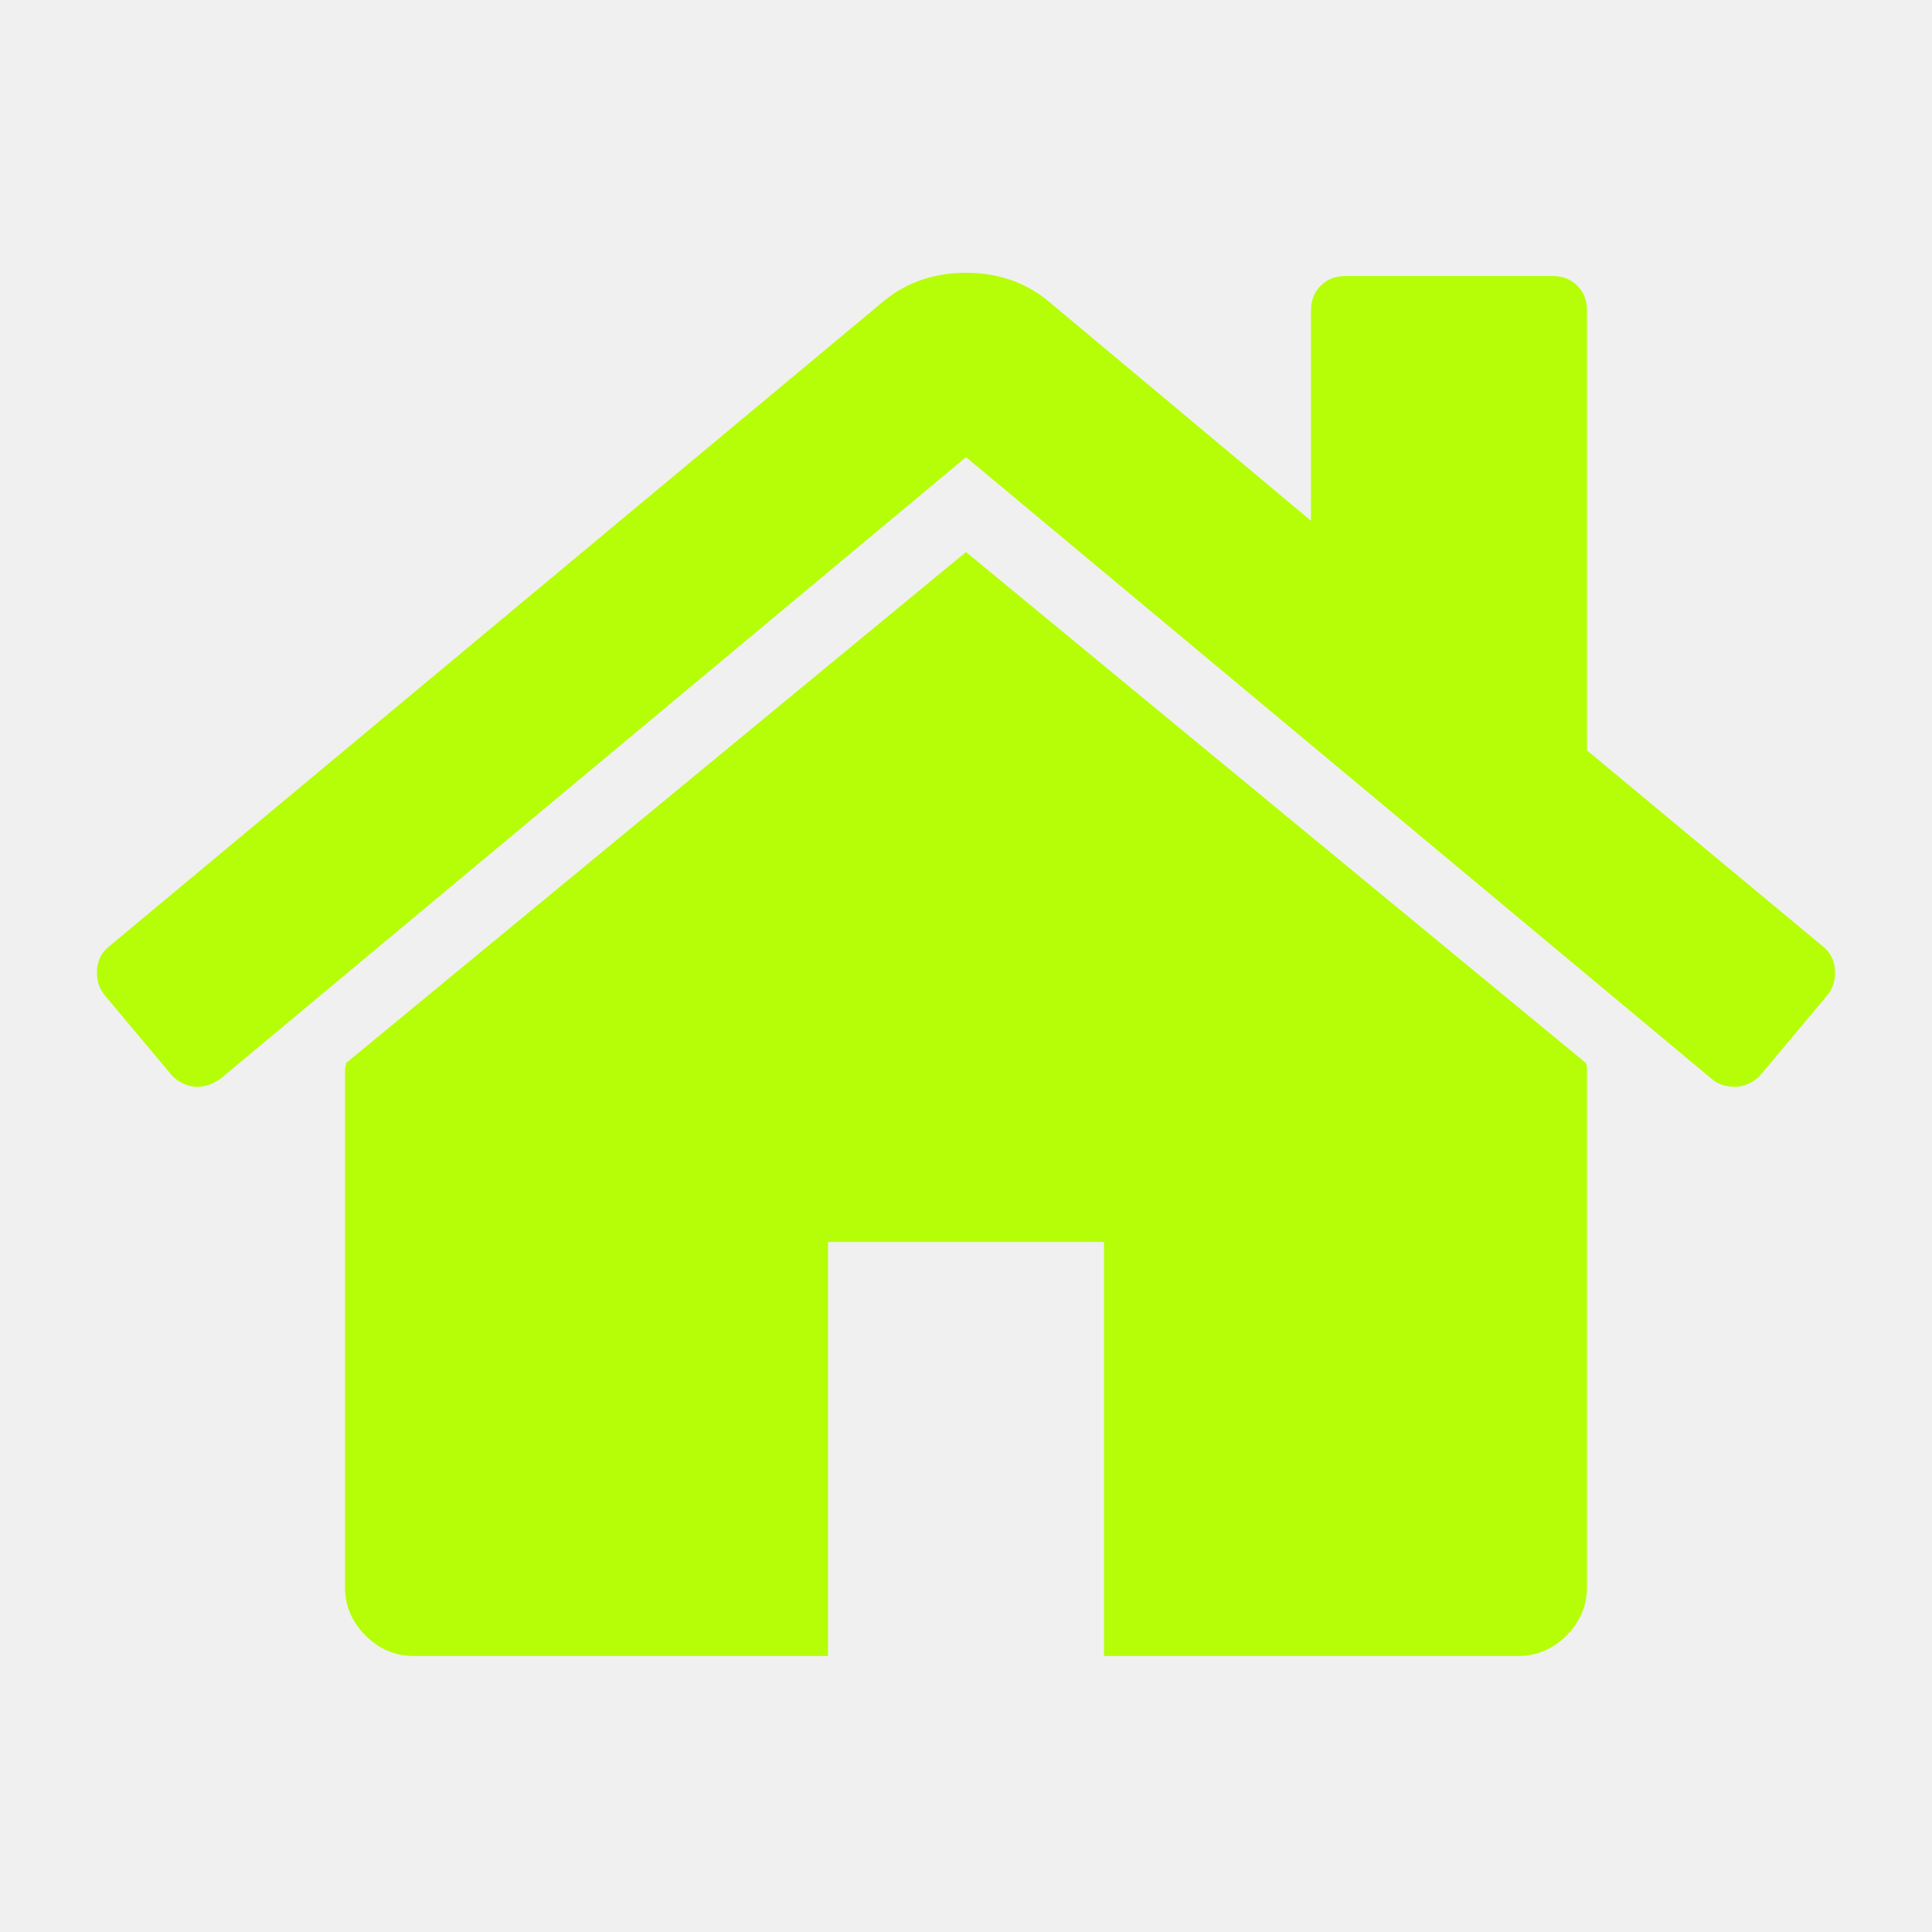
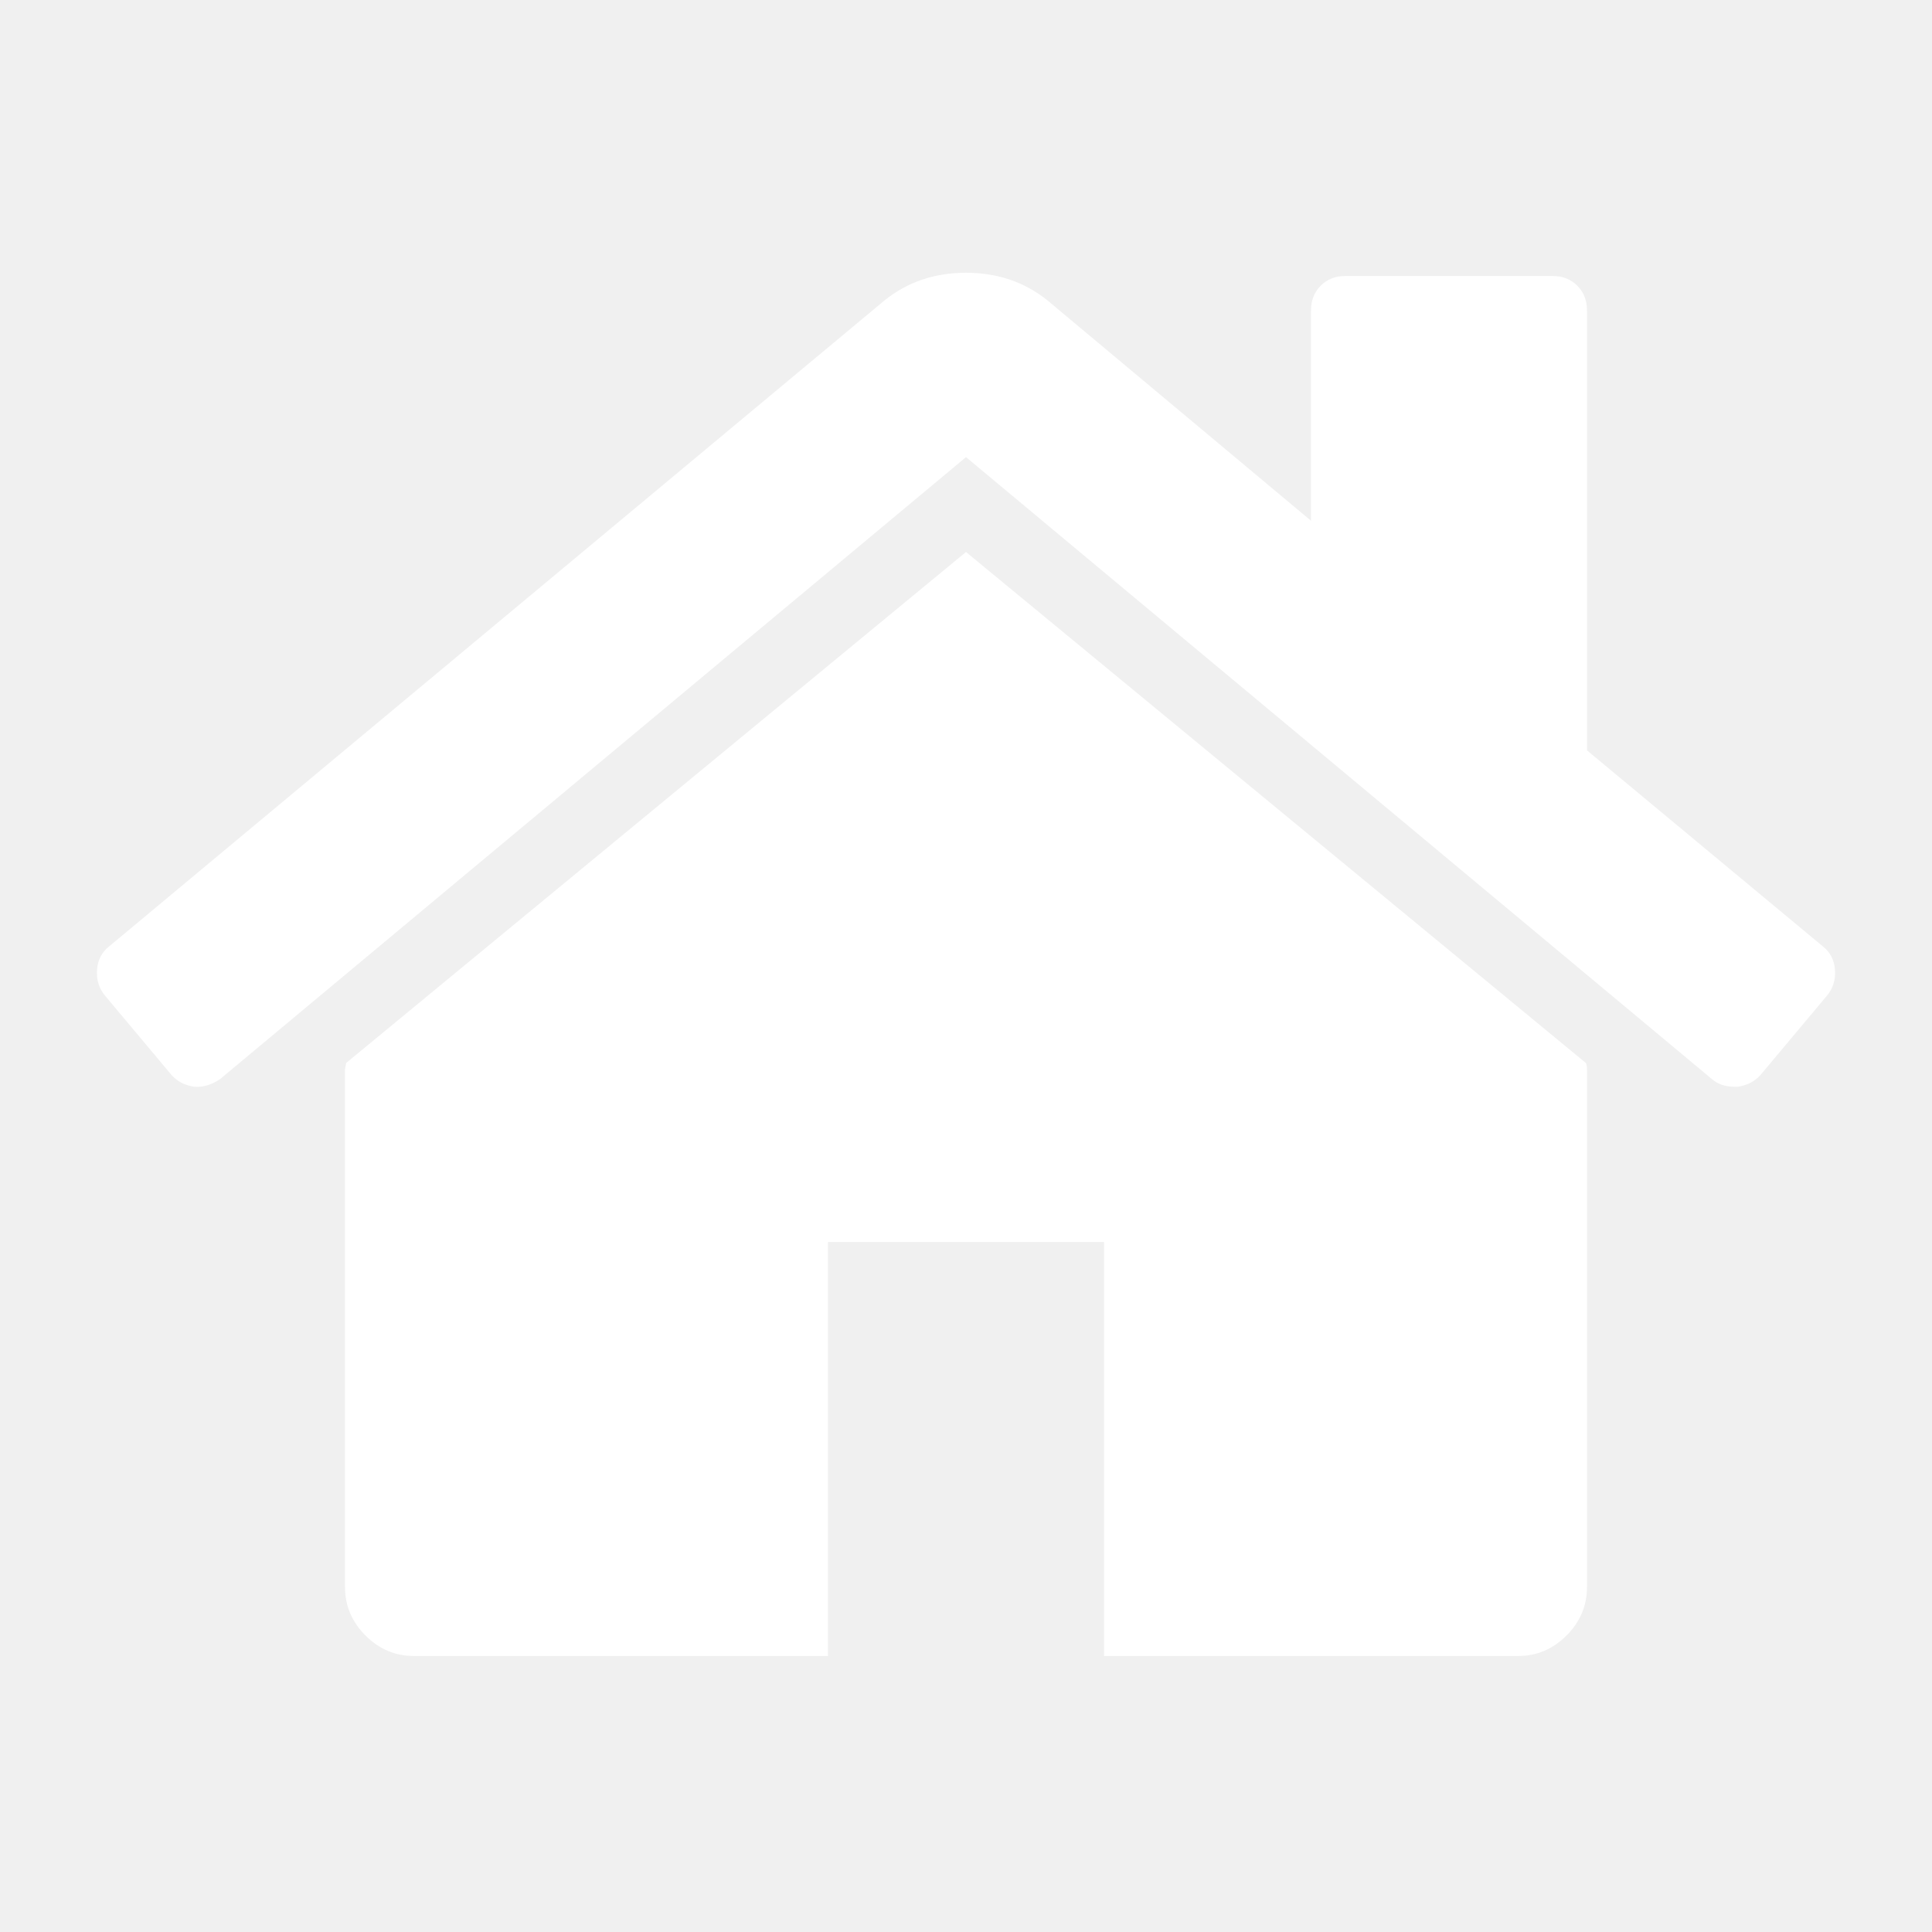
- <svg xmlns="http://www.w3.org/2000/svg" width="1792" height="1792" viewBox="0 0 1792 1792" fill="#B6FE08">
+ <svg xmlns="http://www.w3.org/2000/svg" width="1792" height="1792" viewBox="0 0 1792 1792" fill="#fff">
  <path d="M1472 992v480q0 26-19 45t-45 19h-384v-384h-256v384h-384q-26 0-45-19t-19-45v-480q0-1 .5-3t.5-3l575-474 575 474q1 2 1 6zm223-69l-62 74q-8 9-21 11h-3q-13 0-21-7l-692-577-692 577q-12 8-24 7-13-2-21-11l-62-74q-8-10-7-23.5t11-21.5l719-599q32-26 76-26t76 26l244 204v-195q0-14 9-23t23-9h192q14 0 23 9t9 23v408l219 182q10 8 11 21.5t-7 23.5z" />
+   <rect id="home" />
</svg>
